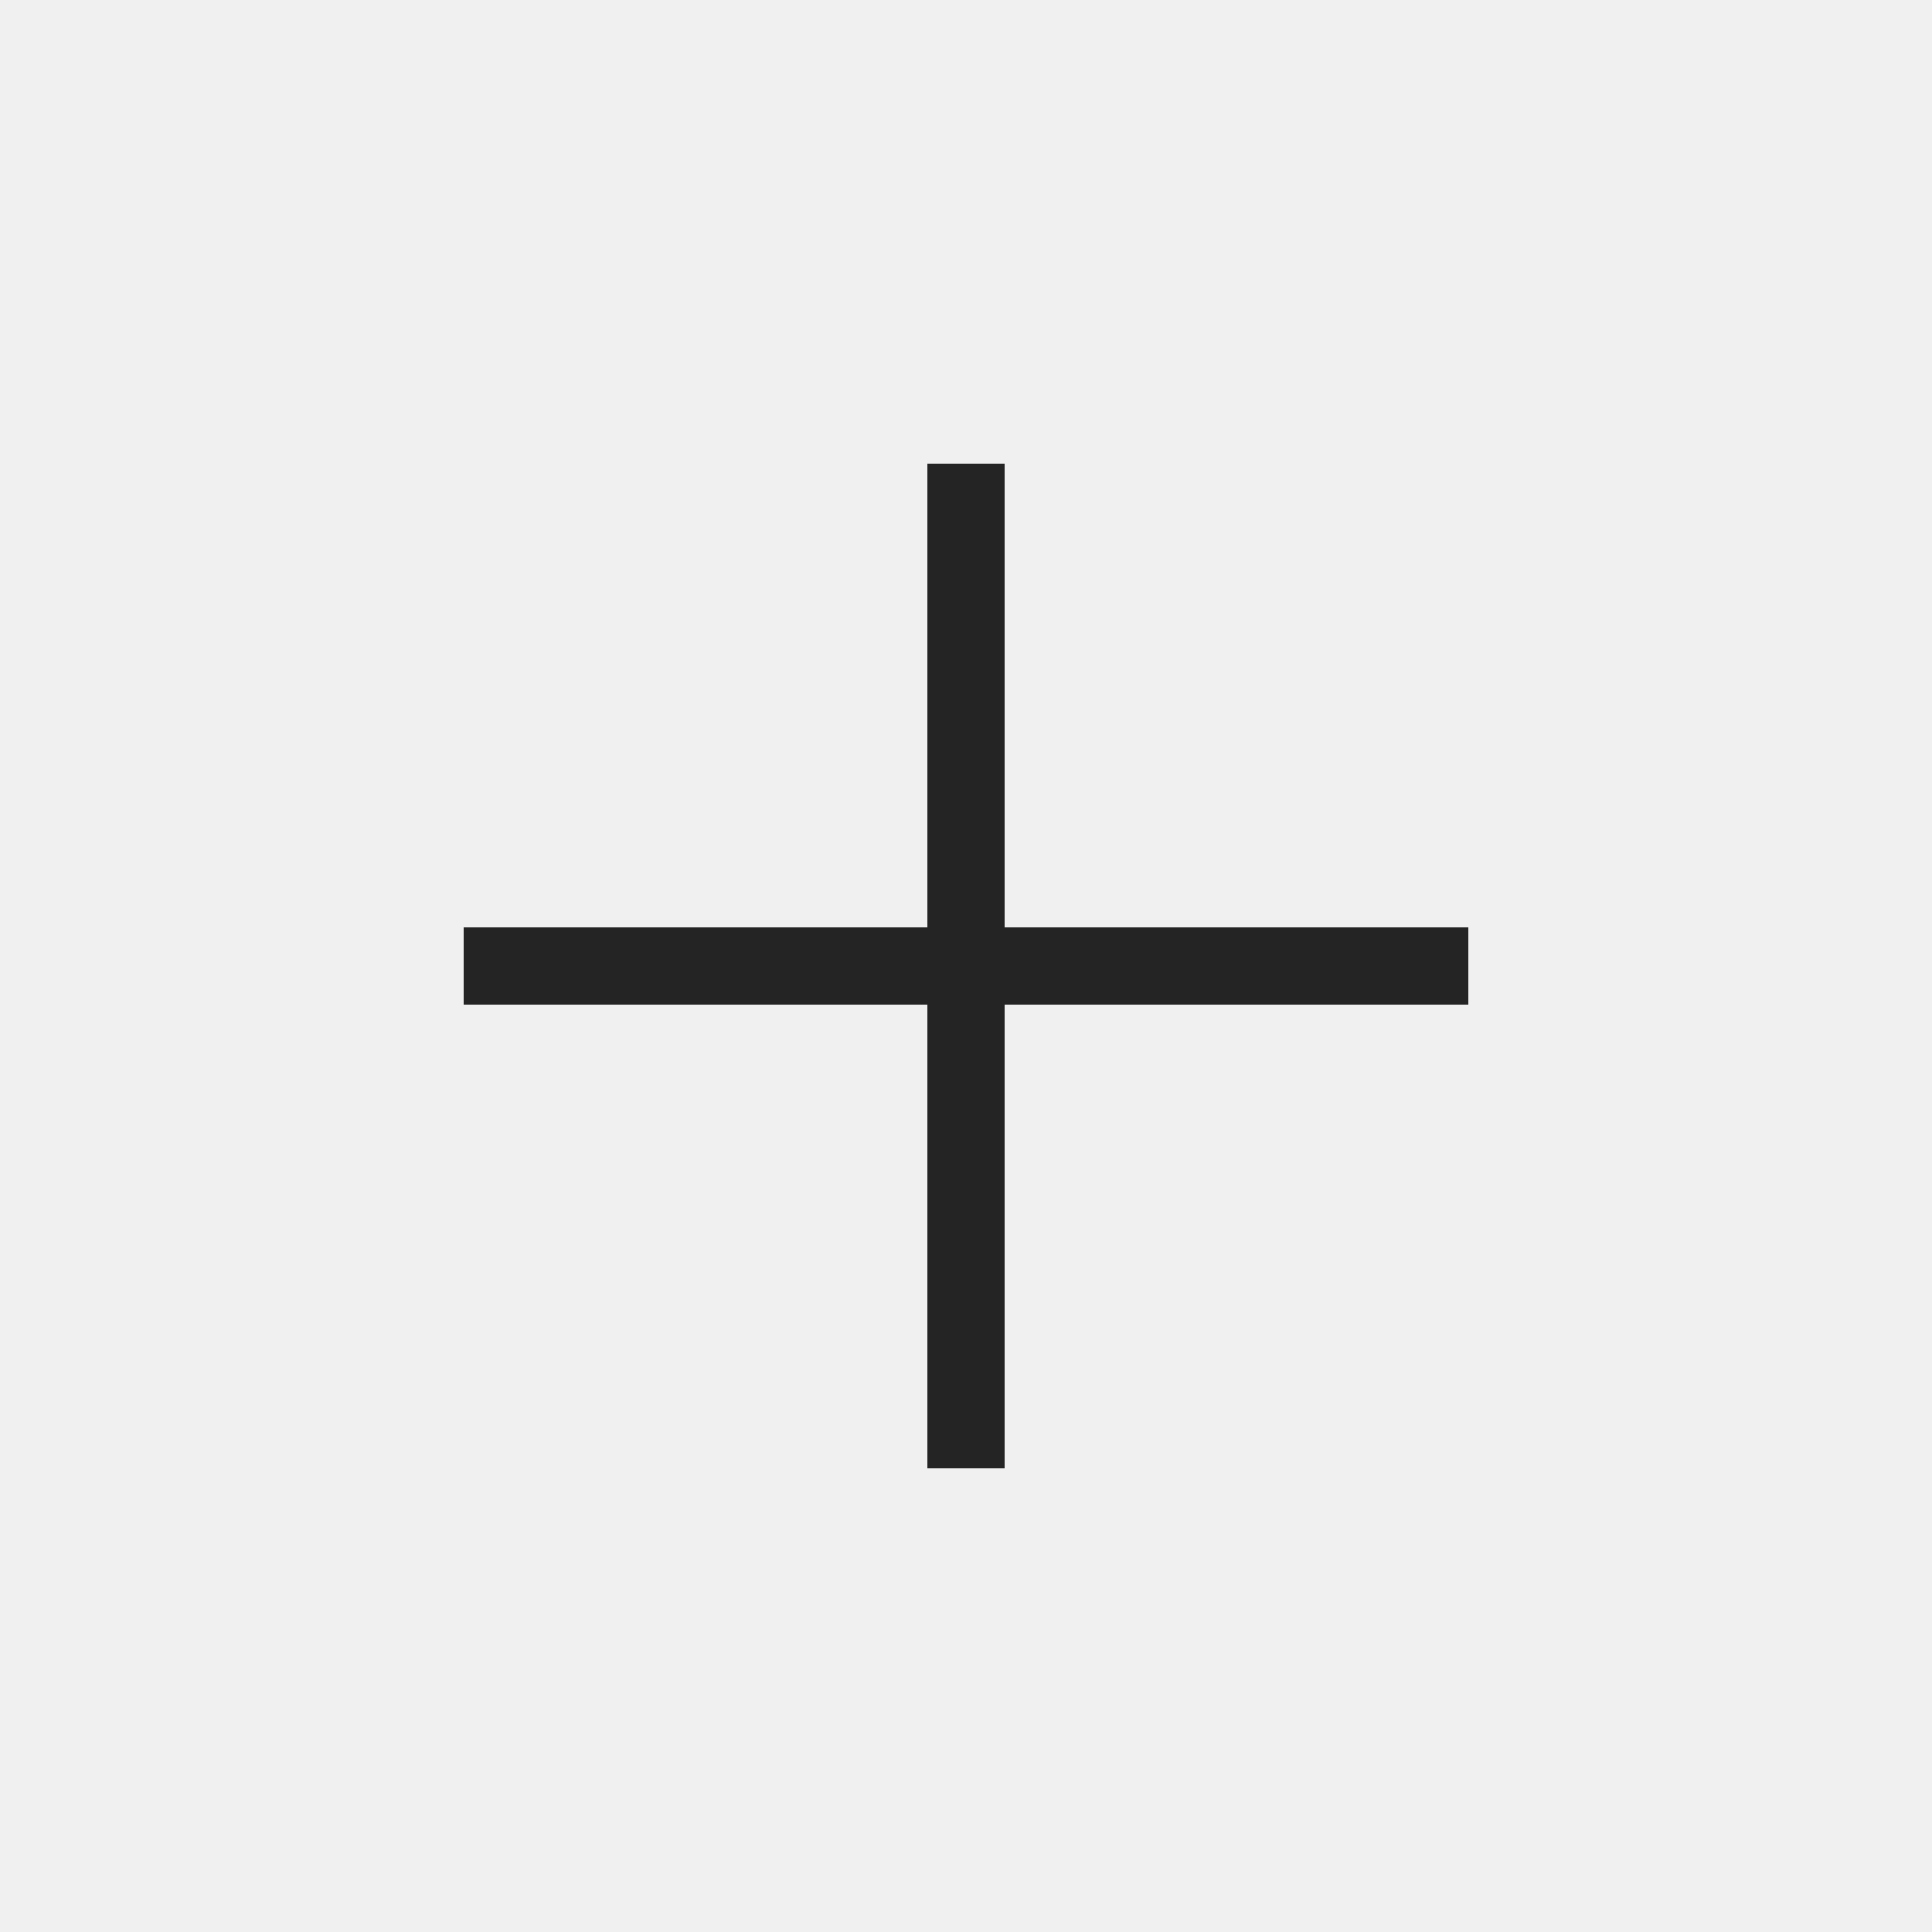
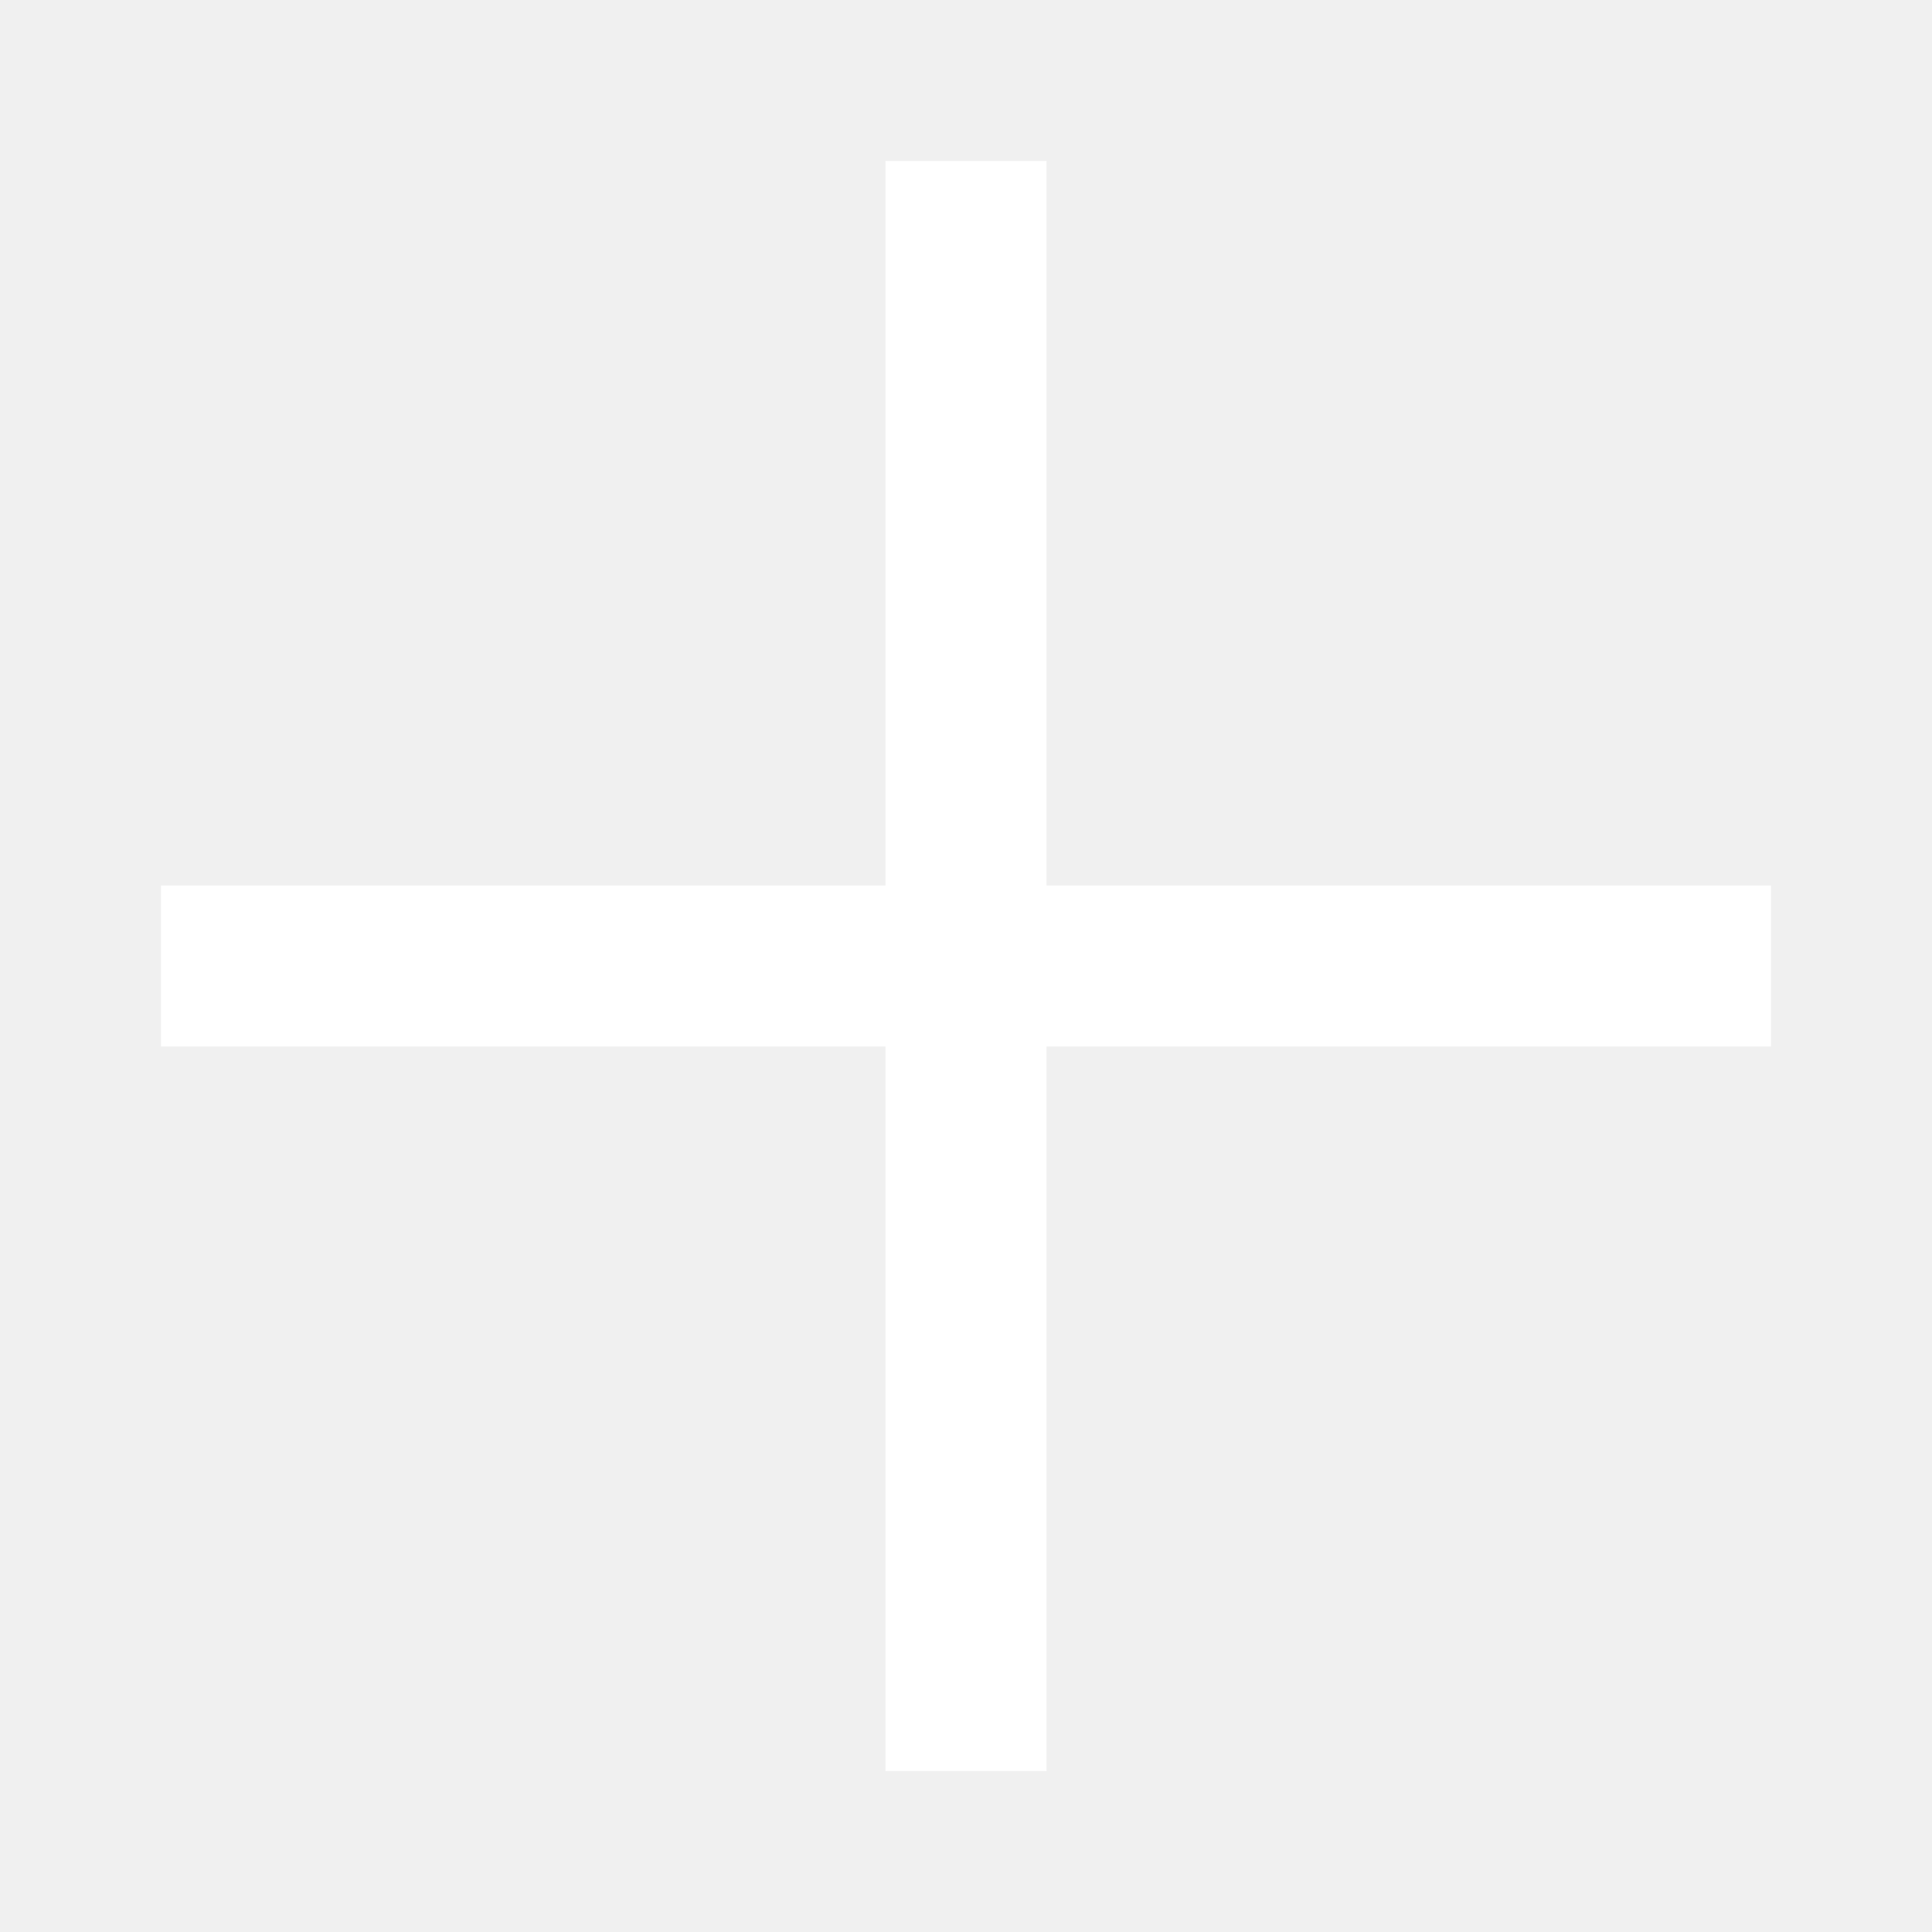
- <svg xmlns="http://www.w3.org/2000/svg" width="25" height="25" viewBox="0 0 25 25" fill="#242424">
-   <rect x="12" y="6" width="1" height="13" fill="#242424" />
-   <rect x="19" y="12" width="1" height="13" transform="rotate(90 19 12)" fill="#242424" />
+ <svg xmlns="http://www.w3.org/2000/svg" fill="#FFFFFF" viewBox="0 0 24 24" width="24px" height="24px" fill-rule="evenodd">
+   <path fill-rule="evenodd" d="M 11 2 L 11 11 L 2 11 L 2 13 L 11 13 L 11 22 L 13 22 L 13 13 L 22 13 L 22 11 L 13 11 L 13 2 Z" />
</svg>
